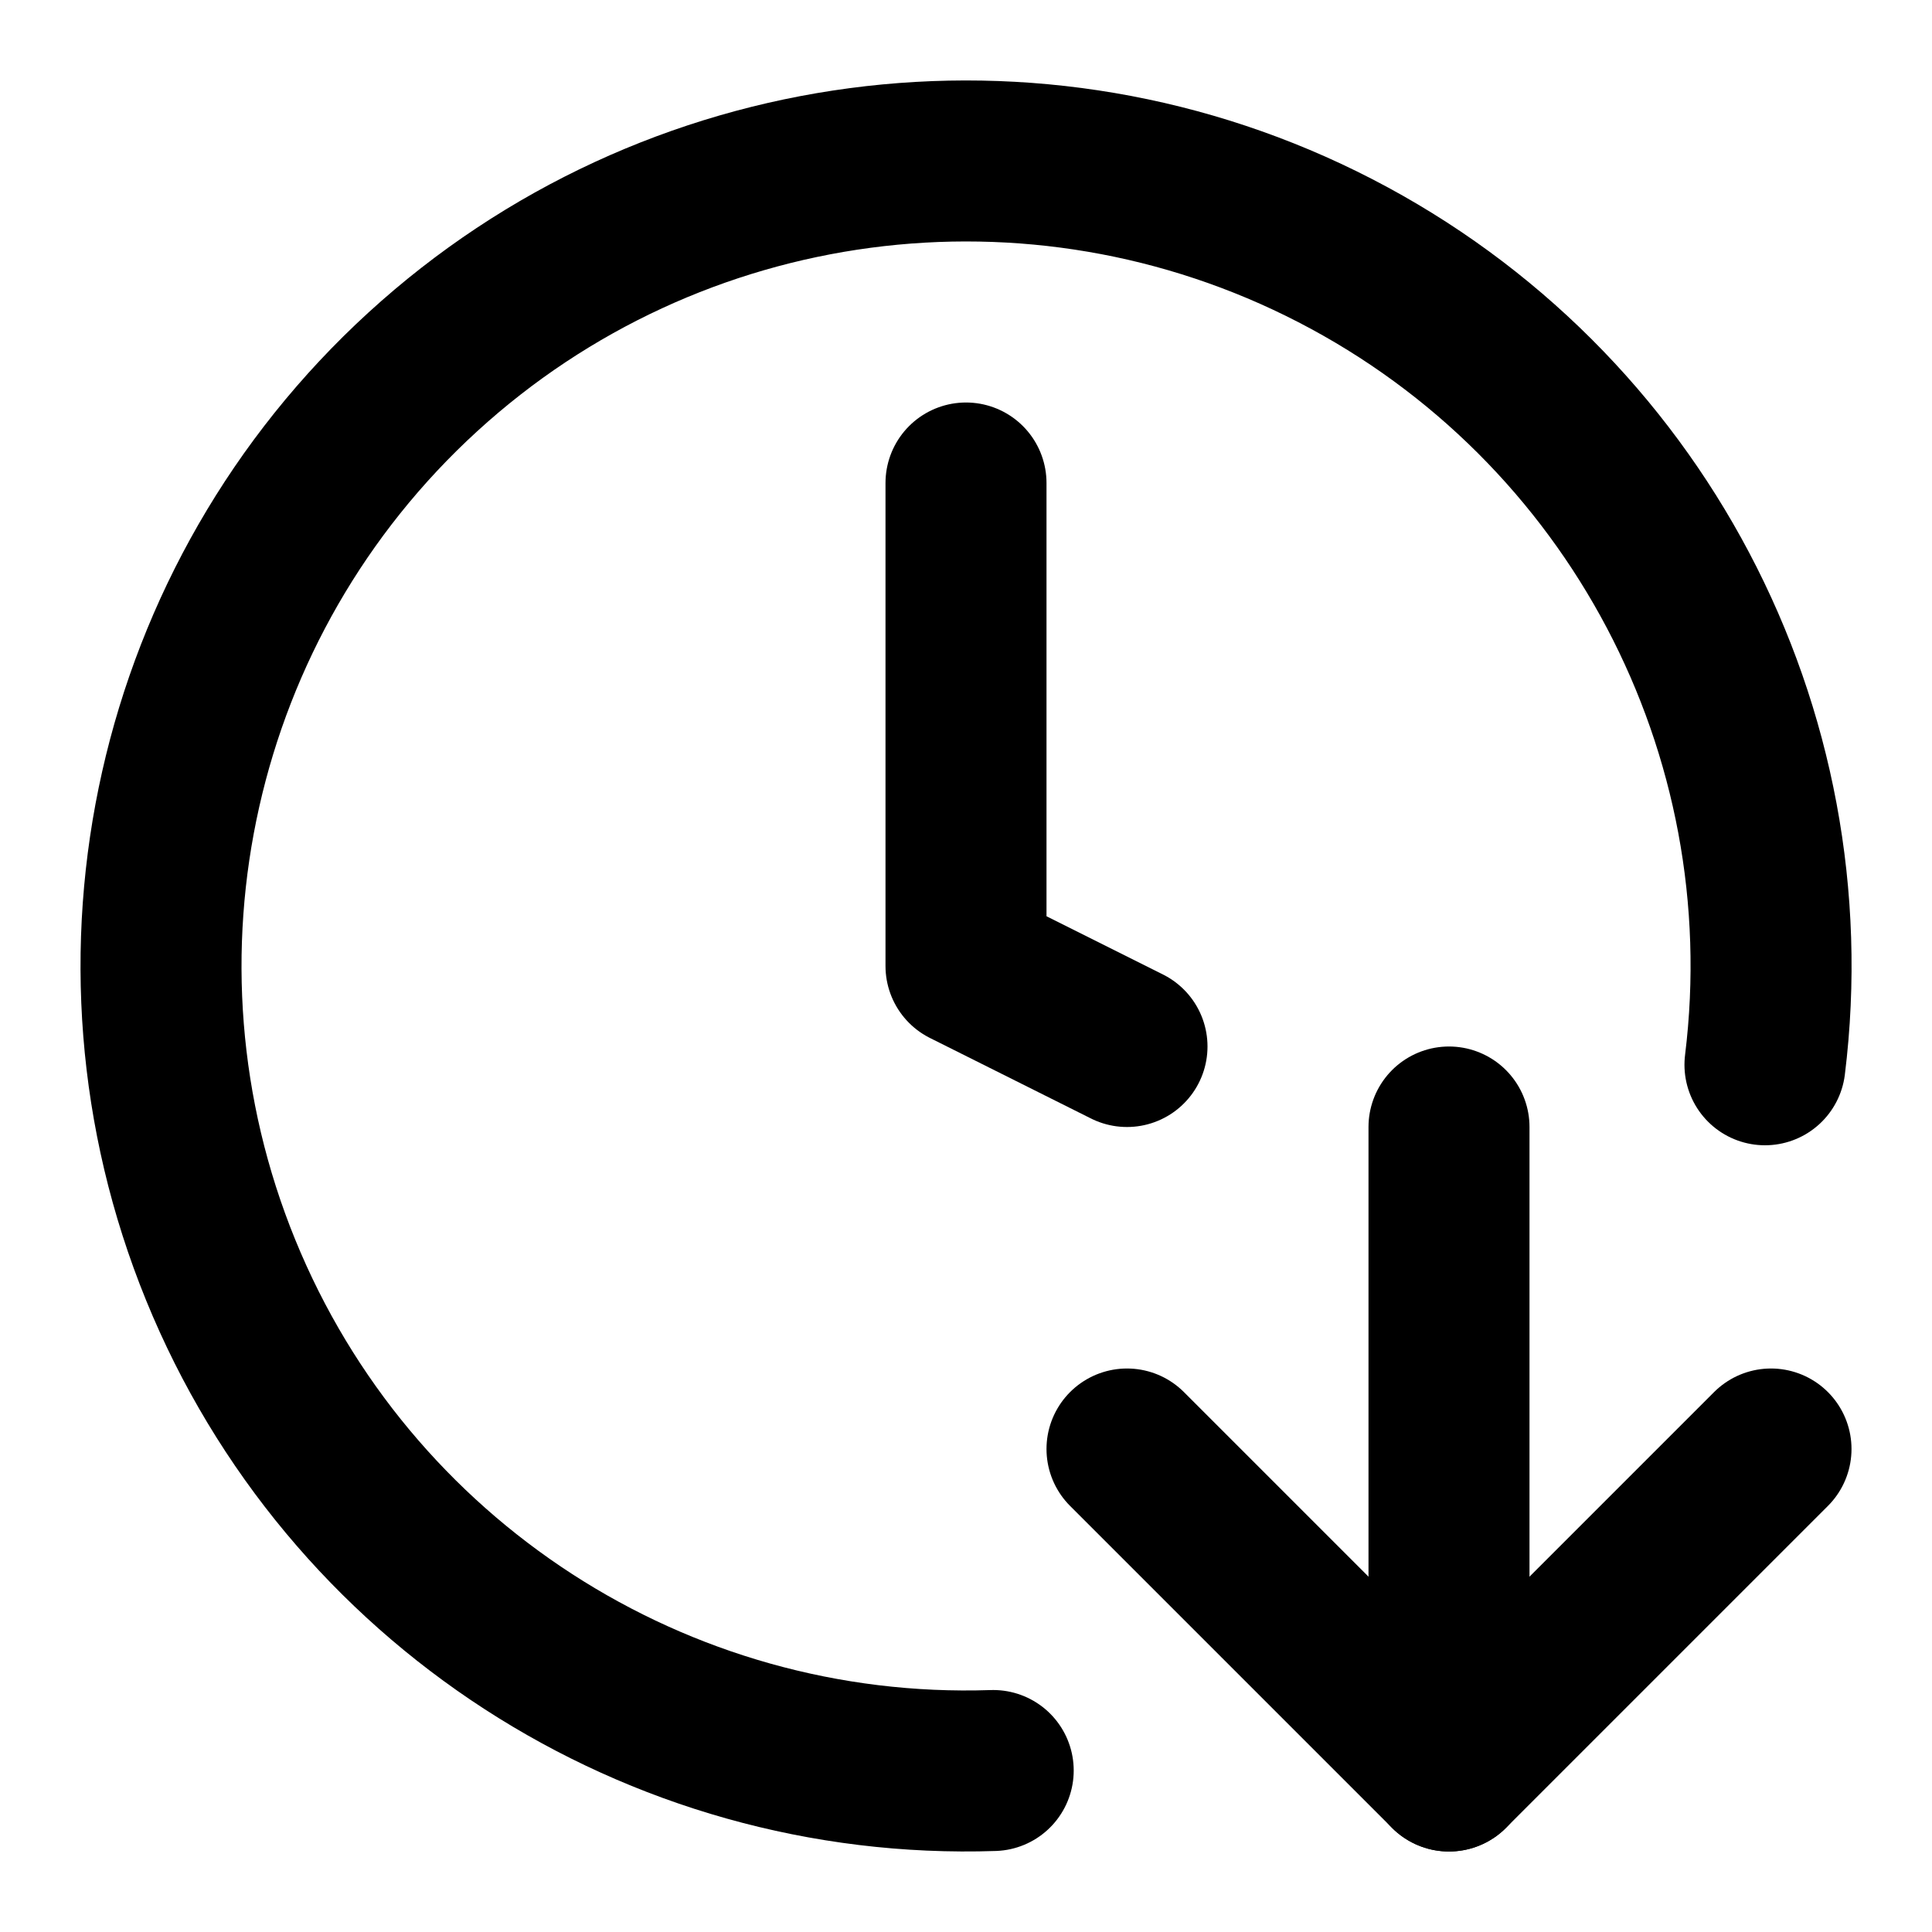
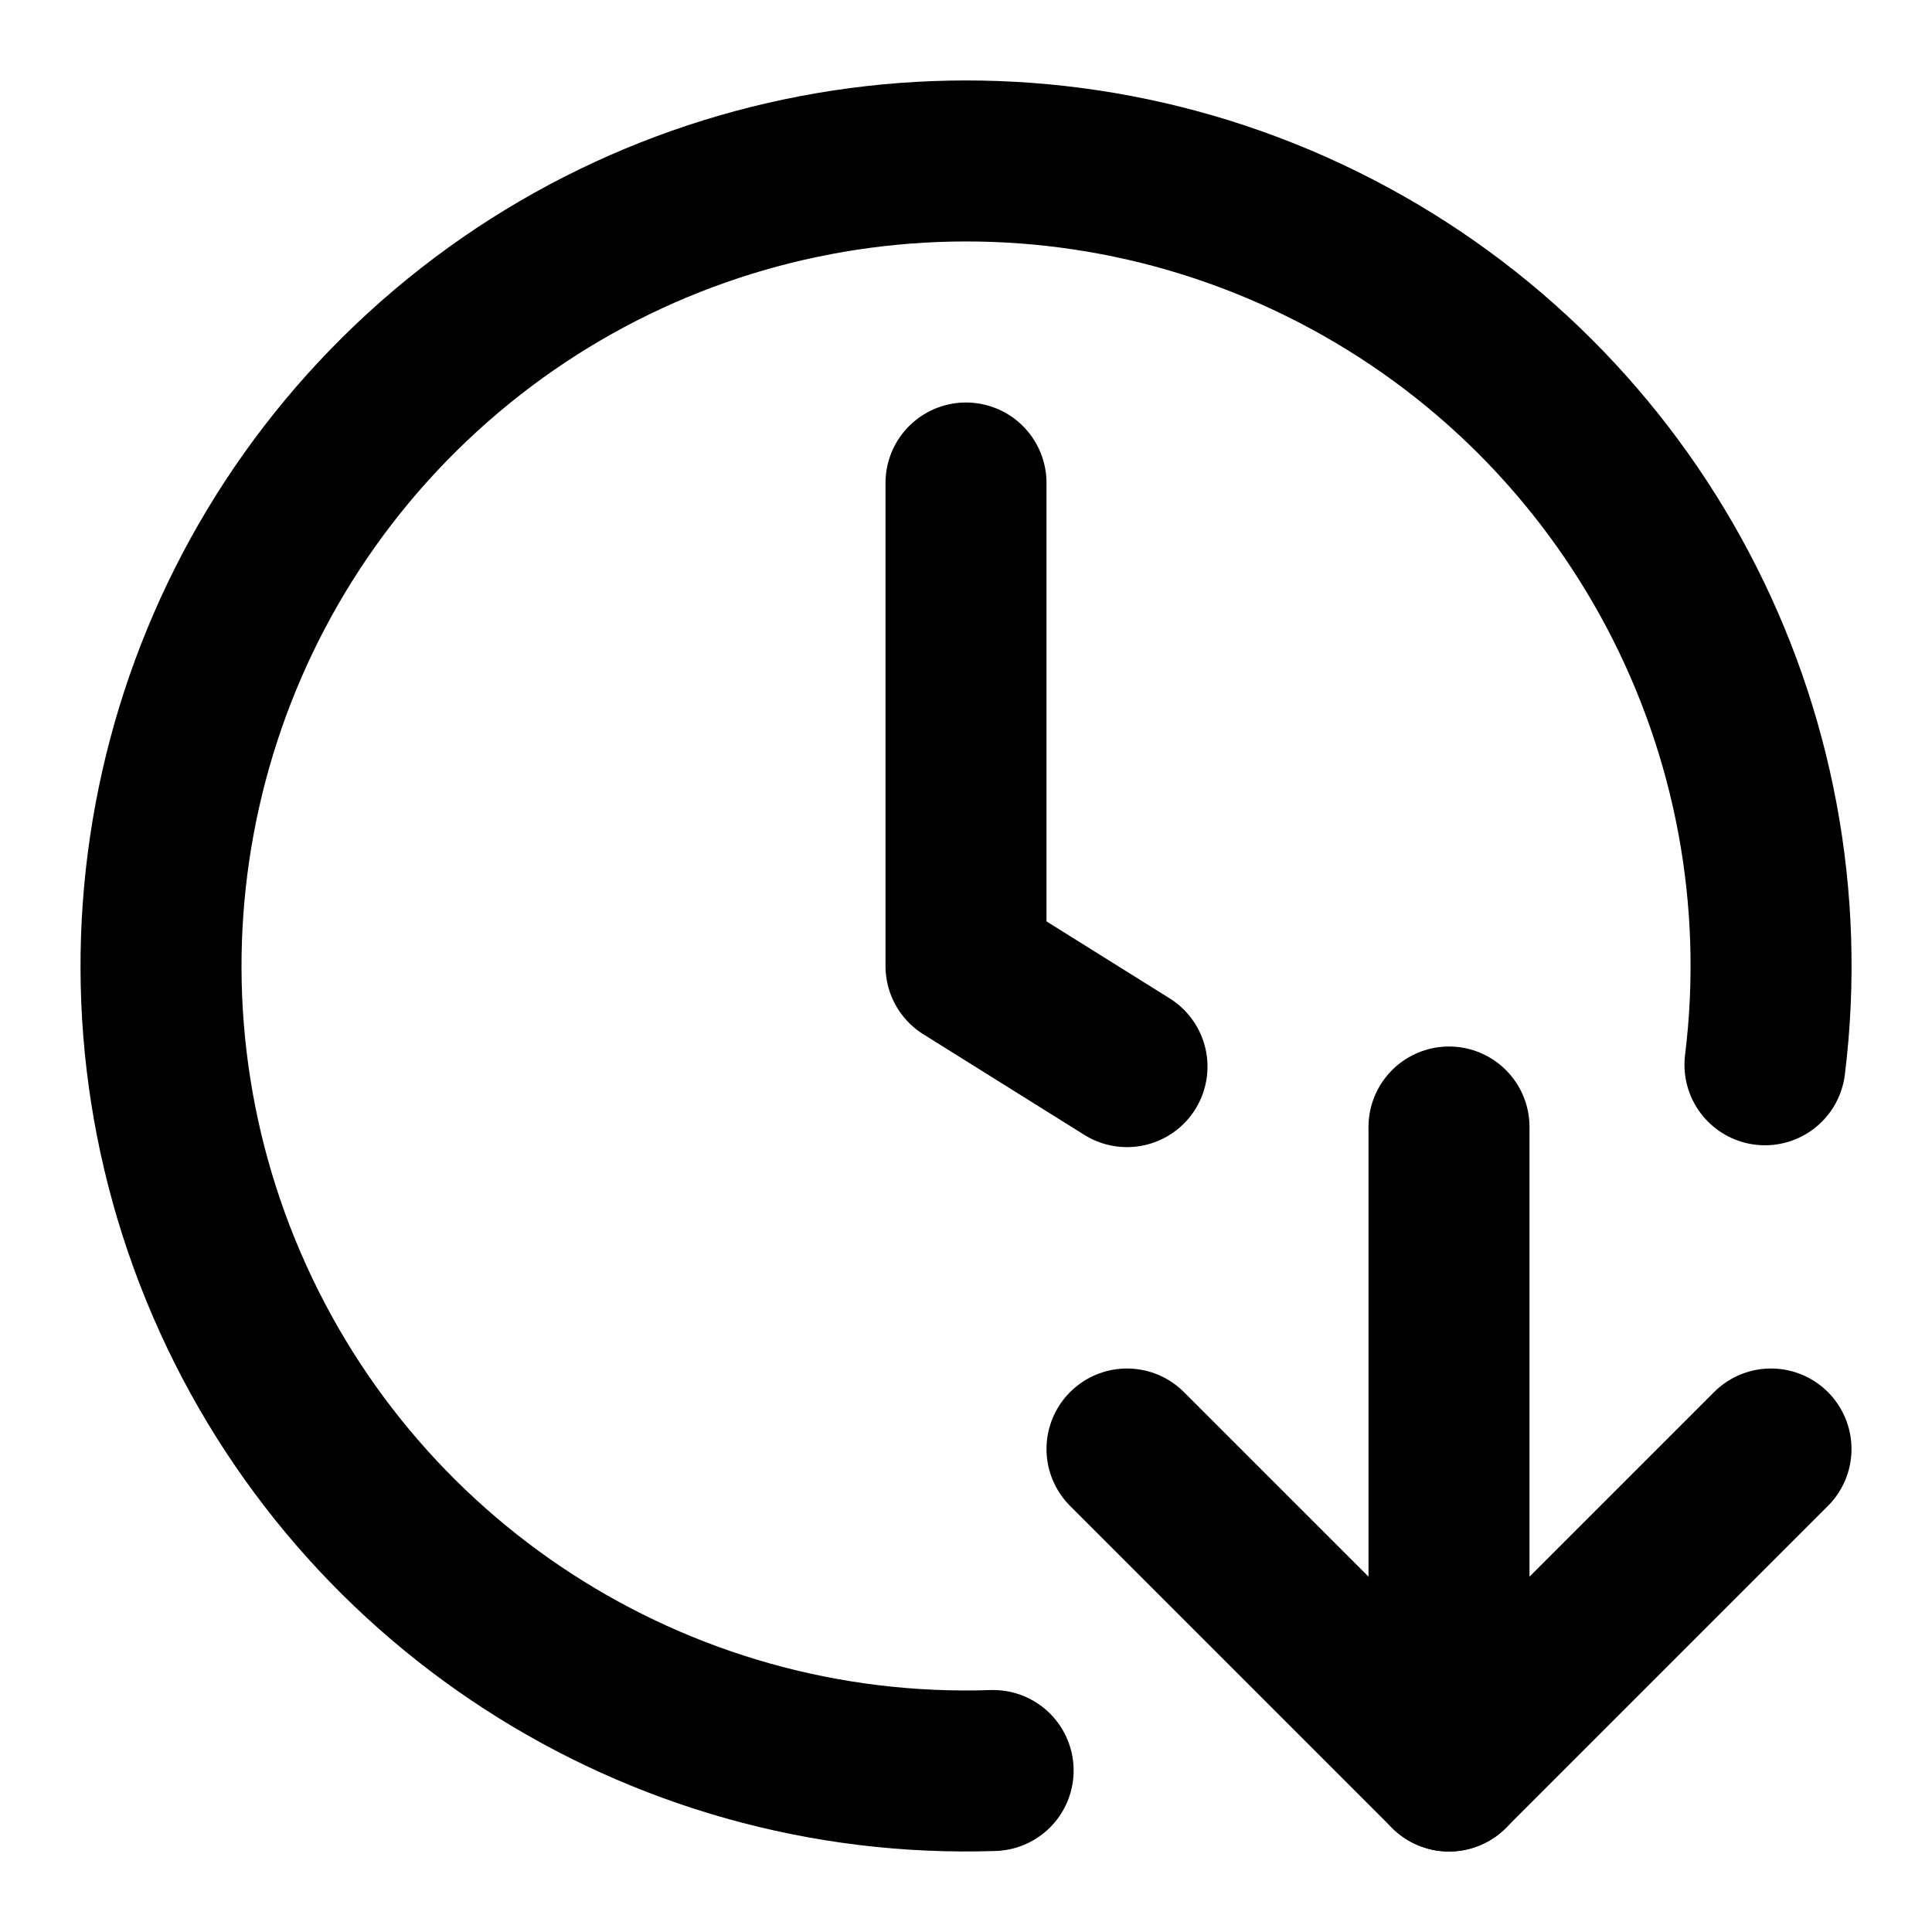
<svg xmlns="http://www.w3.org/2000/svg" width="24" height="24" viewBox="0 0 24 24" fill="none" stroke="currentColor" stroke-width="2" stroke-linecap="round" stroke-linejoin="round">
-   <path d="M12.338 21.994A10 10 0 1 1 21.925 13.227" />
-   <path d="M12 6v6l2 1" />
+   <path d="M12 6v6l2 1.25" />
+   <path d="M12.337 21.994a10 10 0 1 1 9.588-8.767" />
  <path d="m14 18 4 4 4-4" />
  <path d="M18 14v8" />
</svg>
